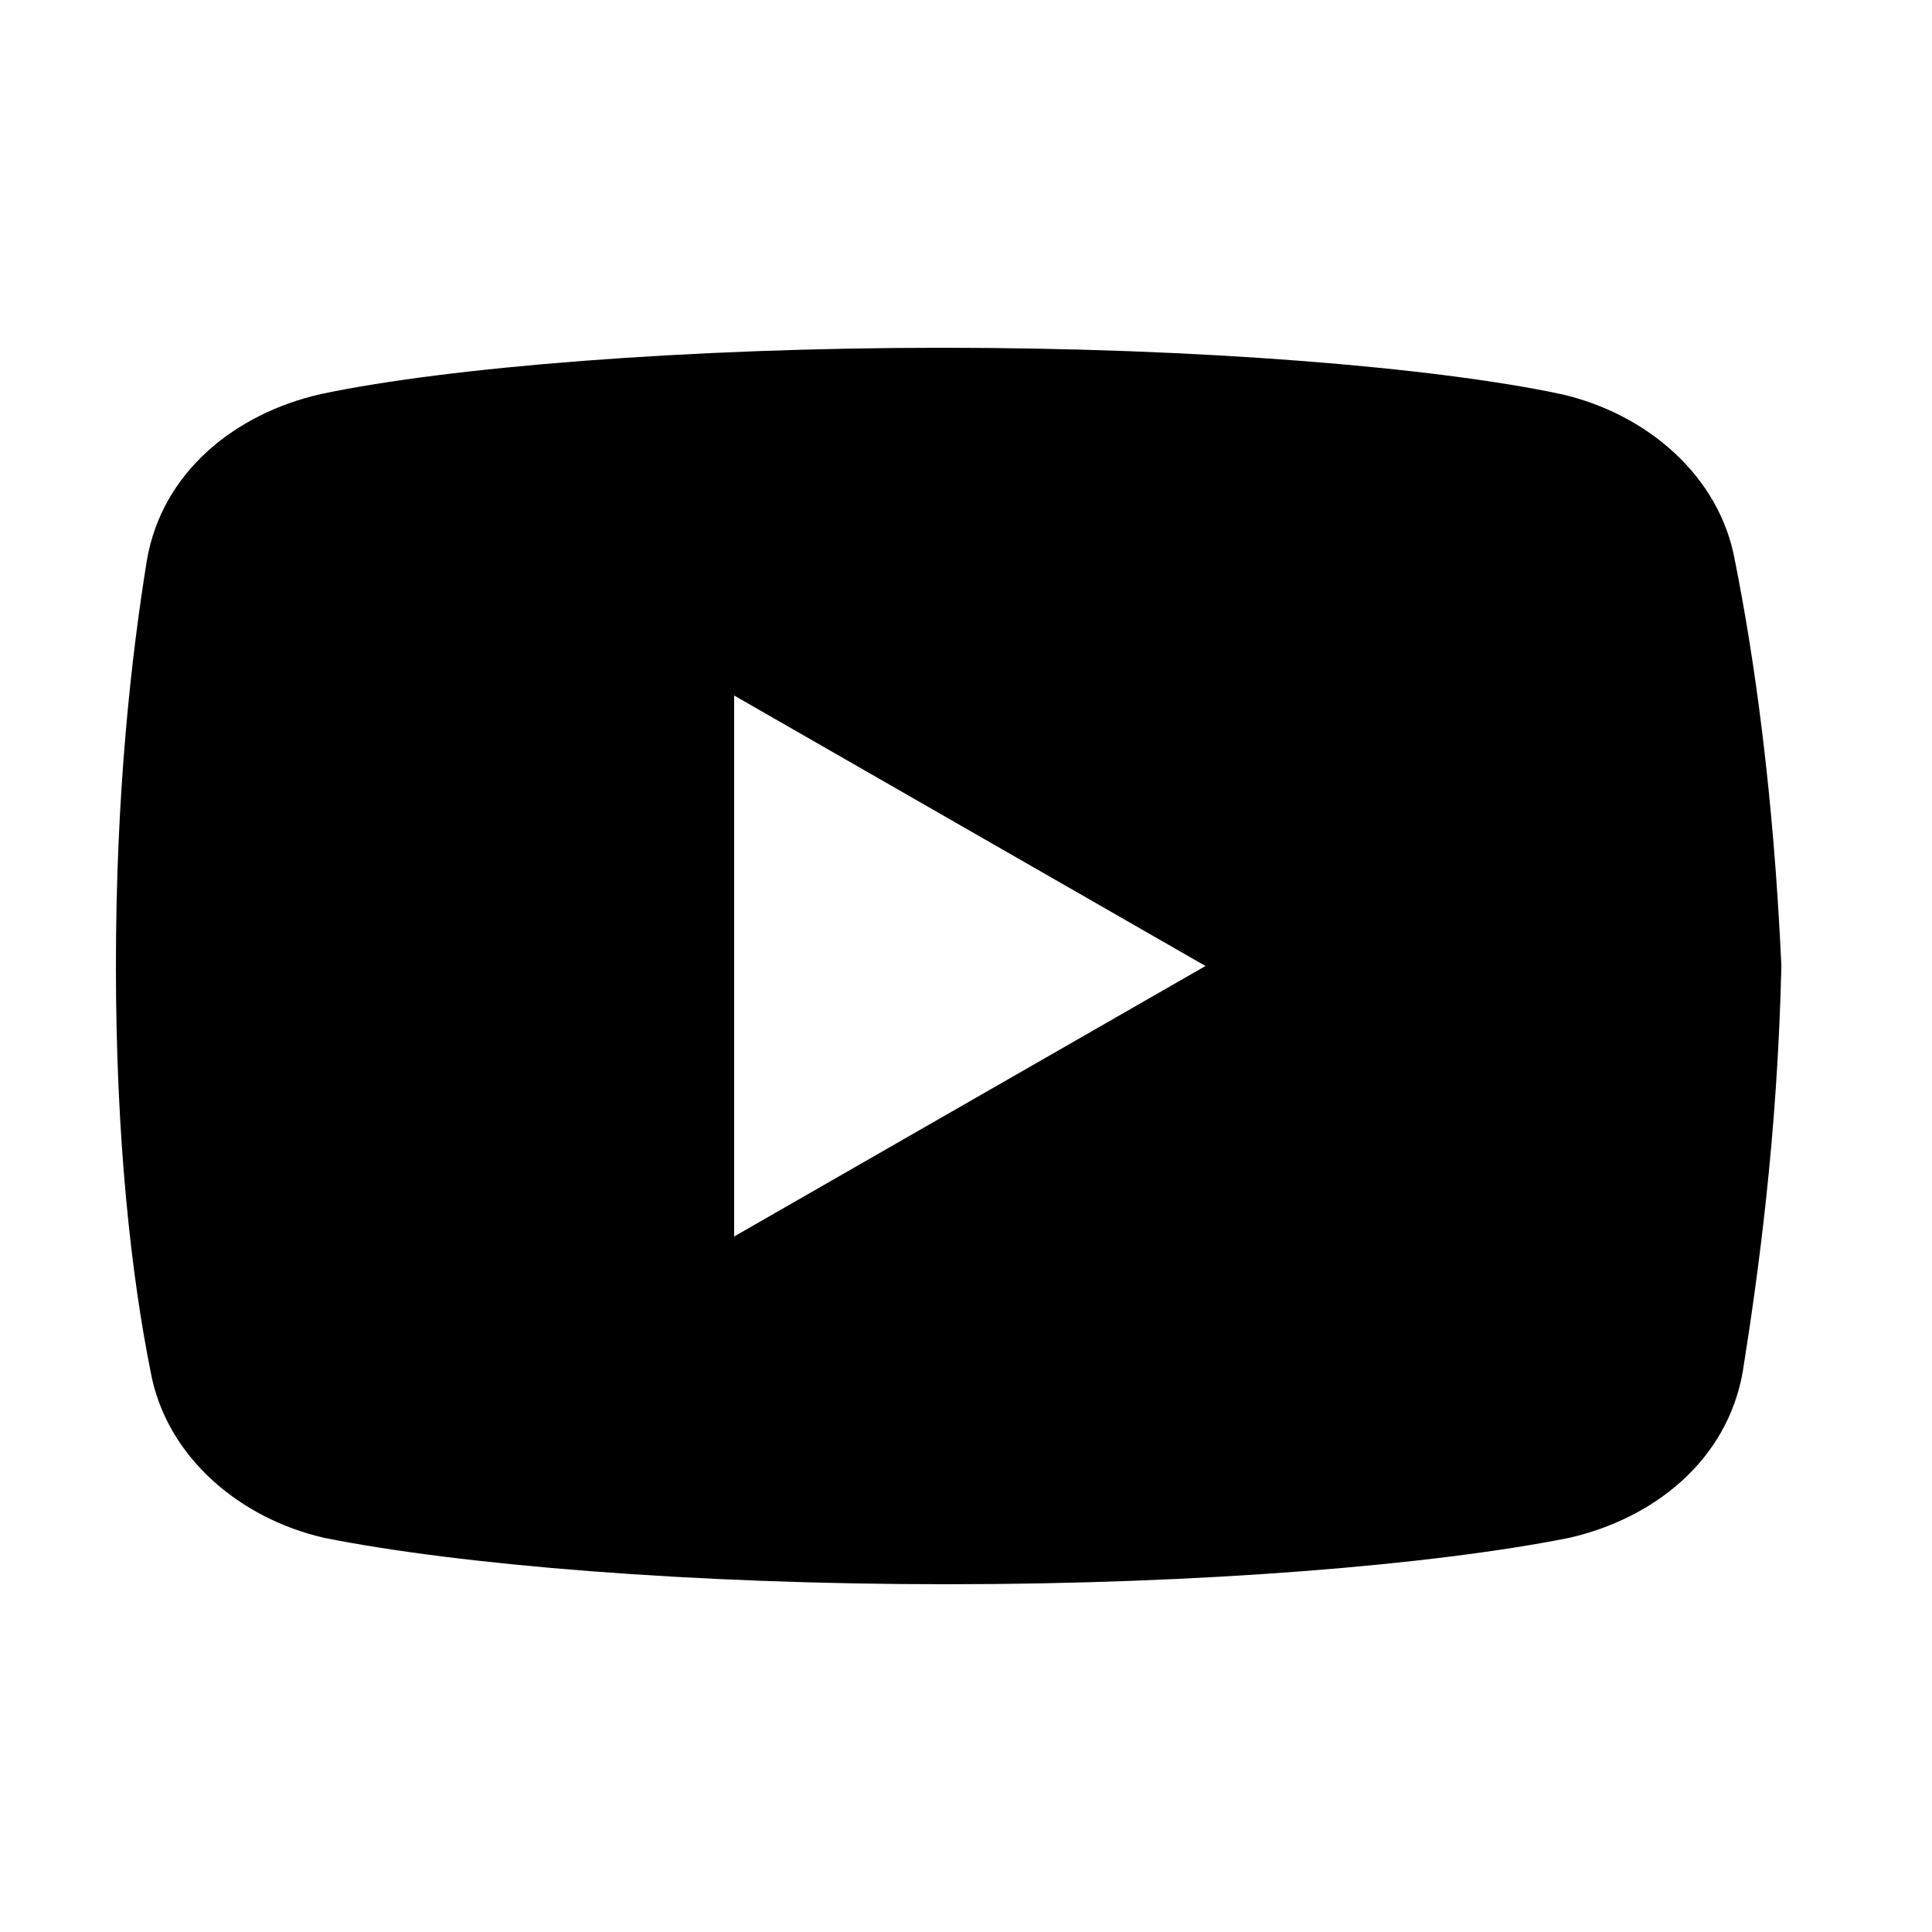
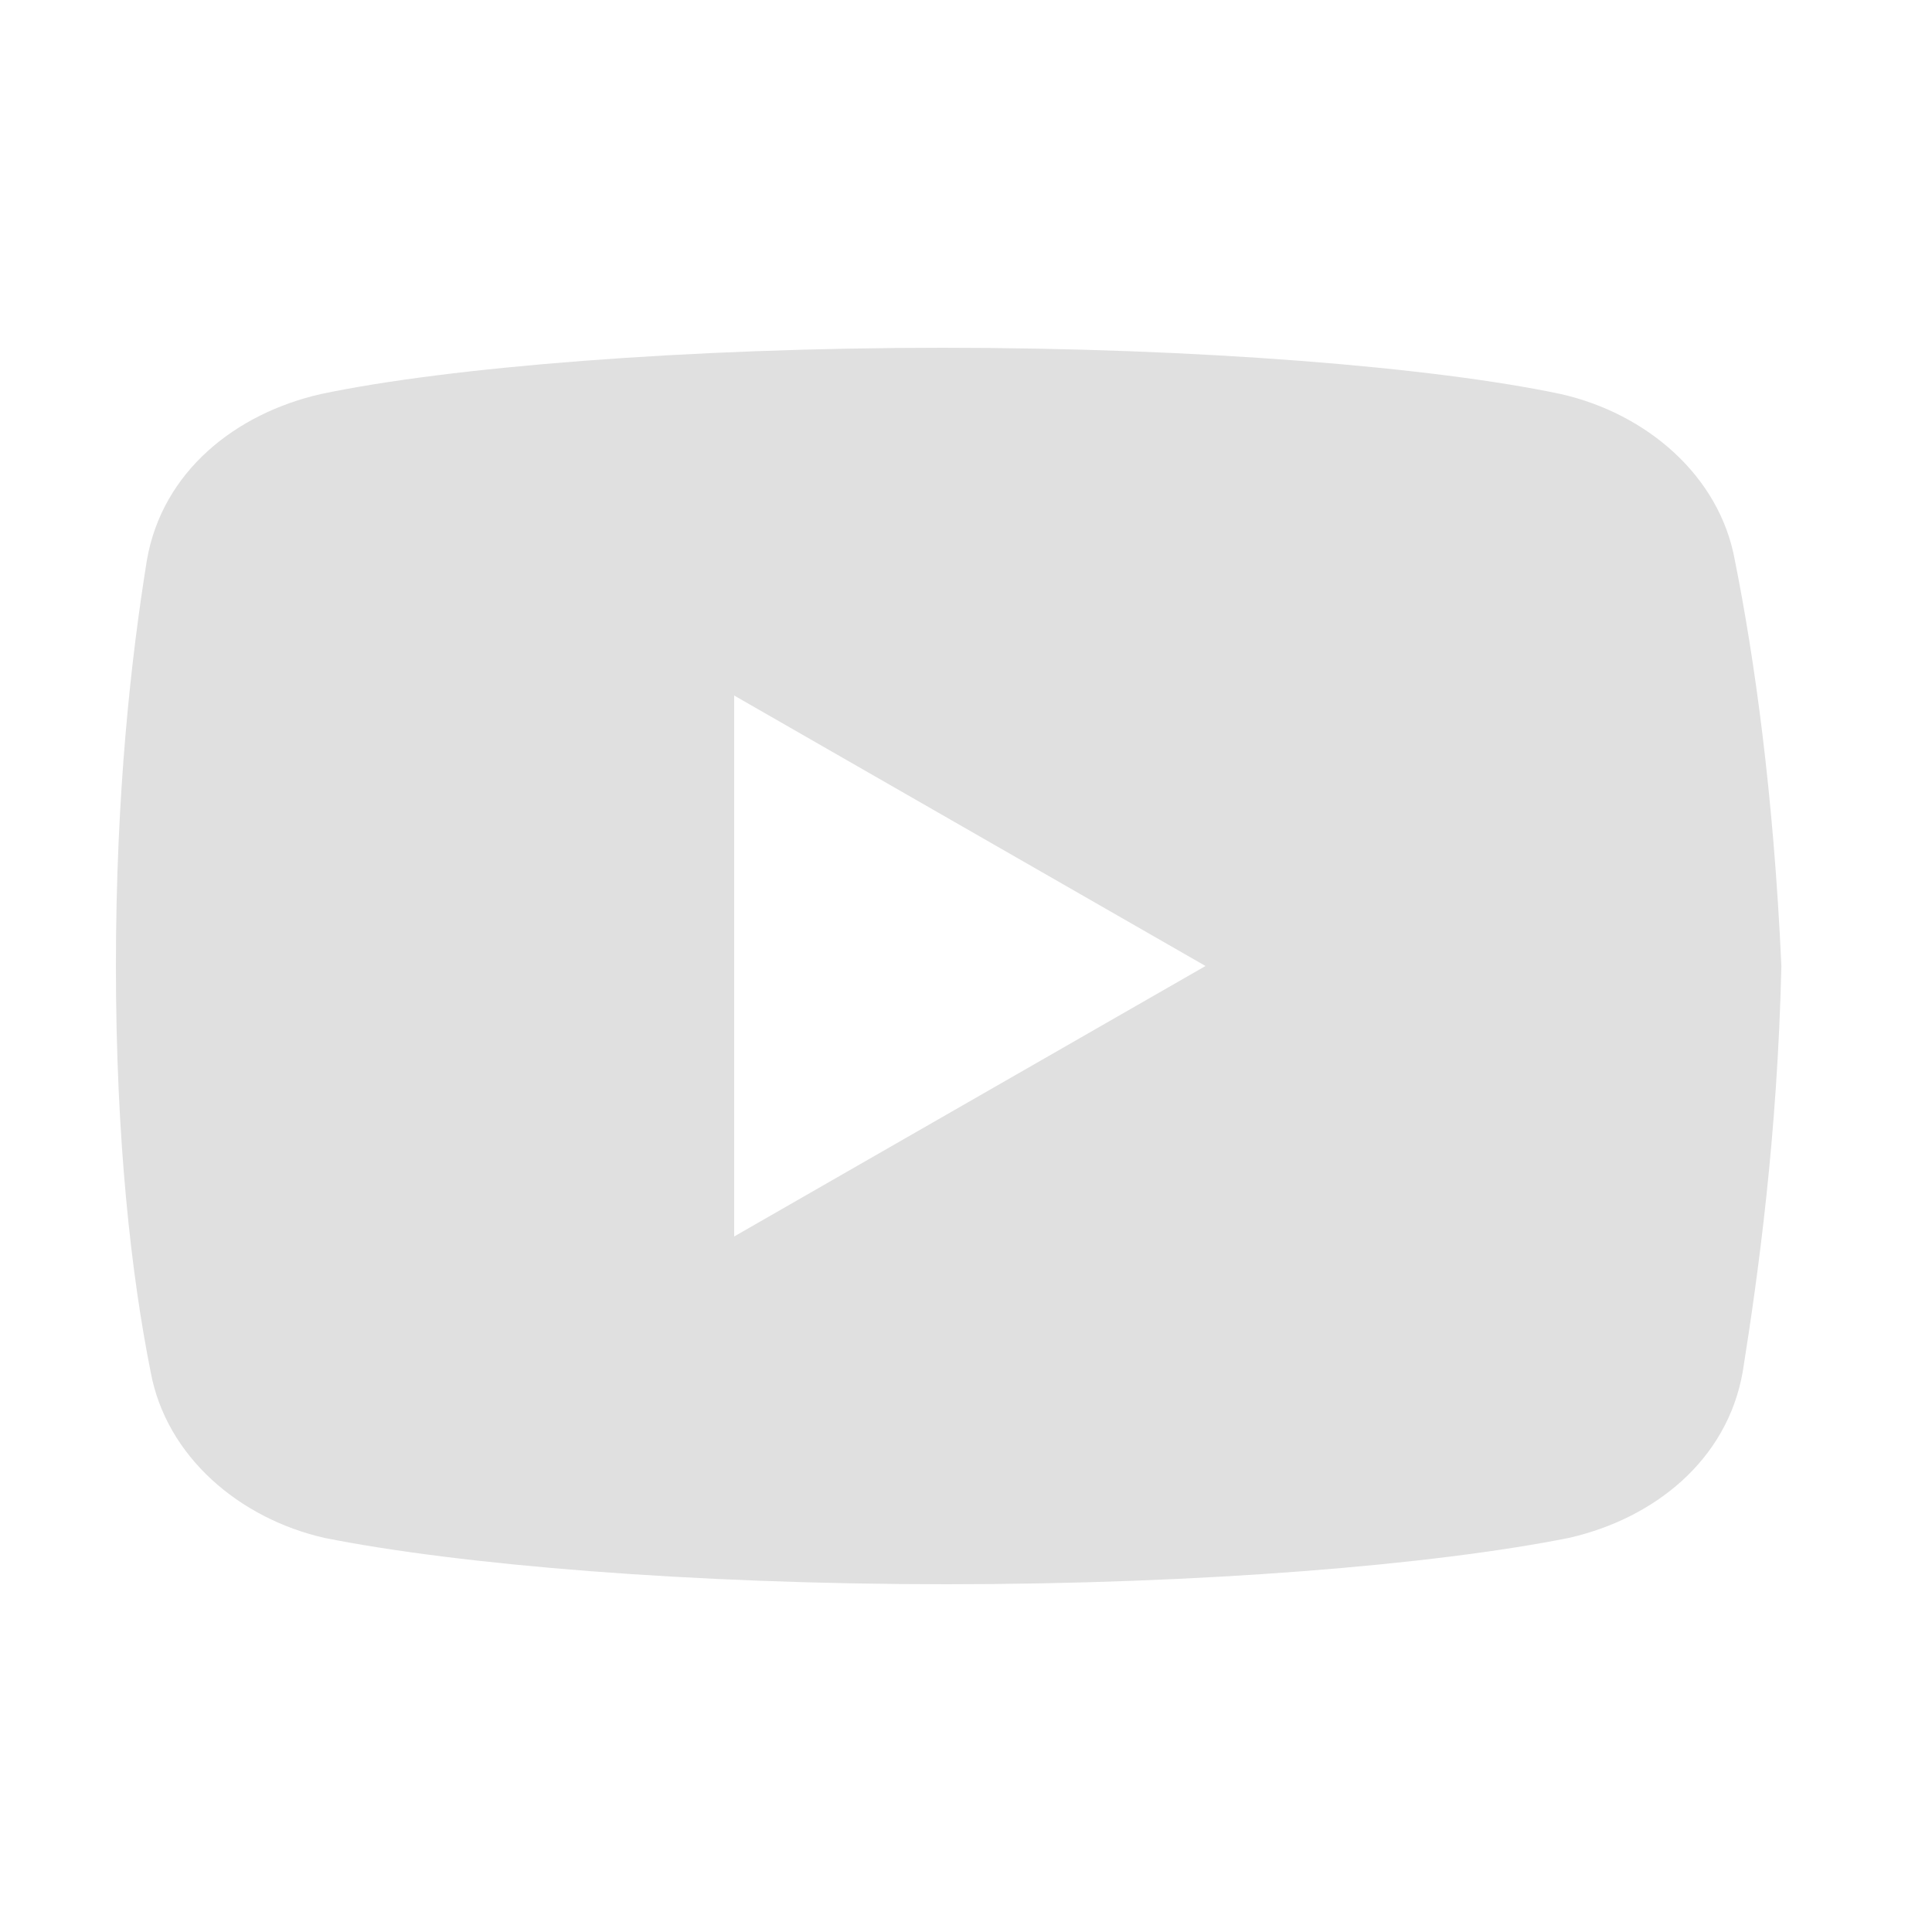
<svg xmlns="http://www.w3.org/2000/svg" viewBox="0 0 50 50" width="50px" height="50px">
-   <path d="M 44.898 14.5 C 44.5 12.301 42.602 10.699 40.398 10.199 C 37.102 9.5 31 9 24.398 9 C 17.801 9 11.602 9.5 8.301 10.199 C 6.102 10.699 4.199 12.199 3.801 14.5 C 3.398 17 3 20.5 3 25 C 3 29.5 3.398 33 3.898 35.5 C 4.301 37.699 6.199 39.301 8.398 39.801 C 11.898 40.5 17.898 41 24.5 41 C 31.102 41 37.102 40.5 40.602 39.801 C 42.801 39.301 44.699 37.801 45.102 35.5 C 45.5 33 46 29.398 46.102 25 C 45.898 20.5 45.398 17 44.898 14.5 Z M 19 32 L 19 18 L 31.199 25 Z" />
+   <path fill="#e0e0e0" d="M 44.898 14.5 C 44.5 12.301 42.602 10.699 40.398 10.199 C 37.102 9.5 31 9 24.398 9 C 17.801 9 11.602 9.5 8.301 10.199 C 6.102 10.699 4.199 12.199 3.801 14.5 C 3.398 17 3 20.5 3 25 C 3 29.5 3.398 33 3.898 35.5 C 4.301 37.699 6.199 39.301 8.398 39.801 C 11.898 40.5 17.898 41 24.5 41 C 31.102 41 37.102 40.5 40.602 39.801 C 42.801 39.301 44.699 37.801 45.102 35.5 C 45.5 33 46 29.398 46.102 25 C 45.898 20.5 45.398 17 44.898 14.5 Z M 19 32 L 19 18 L 31.199 25 Z" />
</svg>
